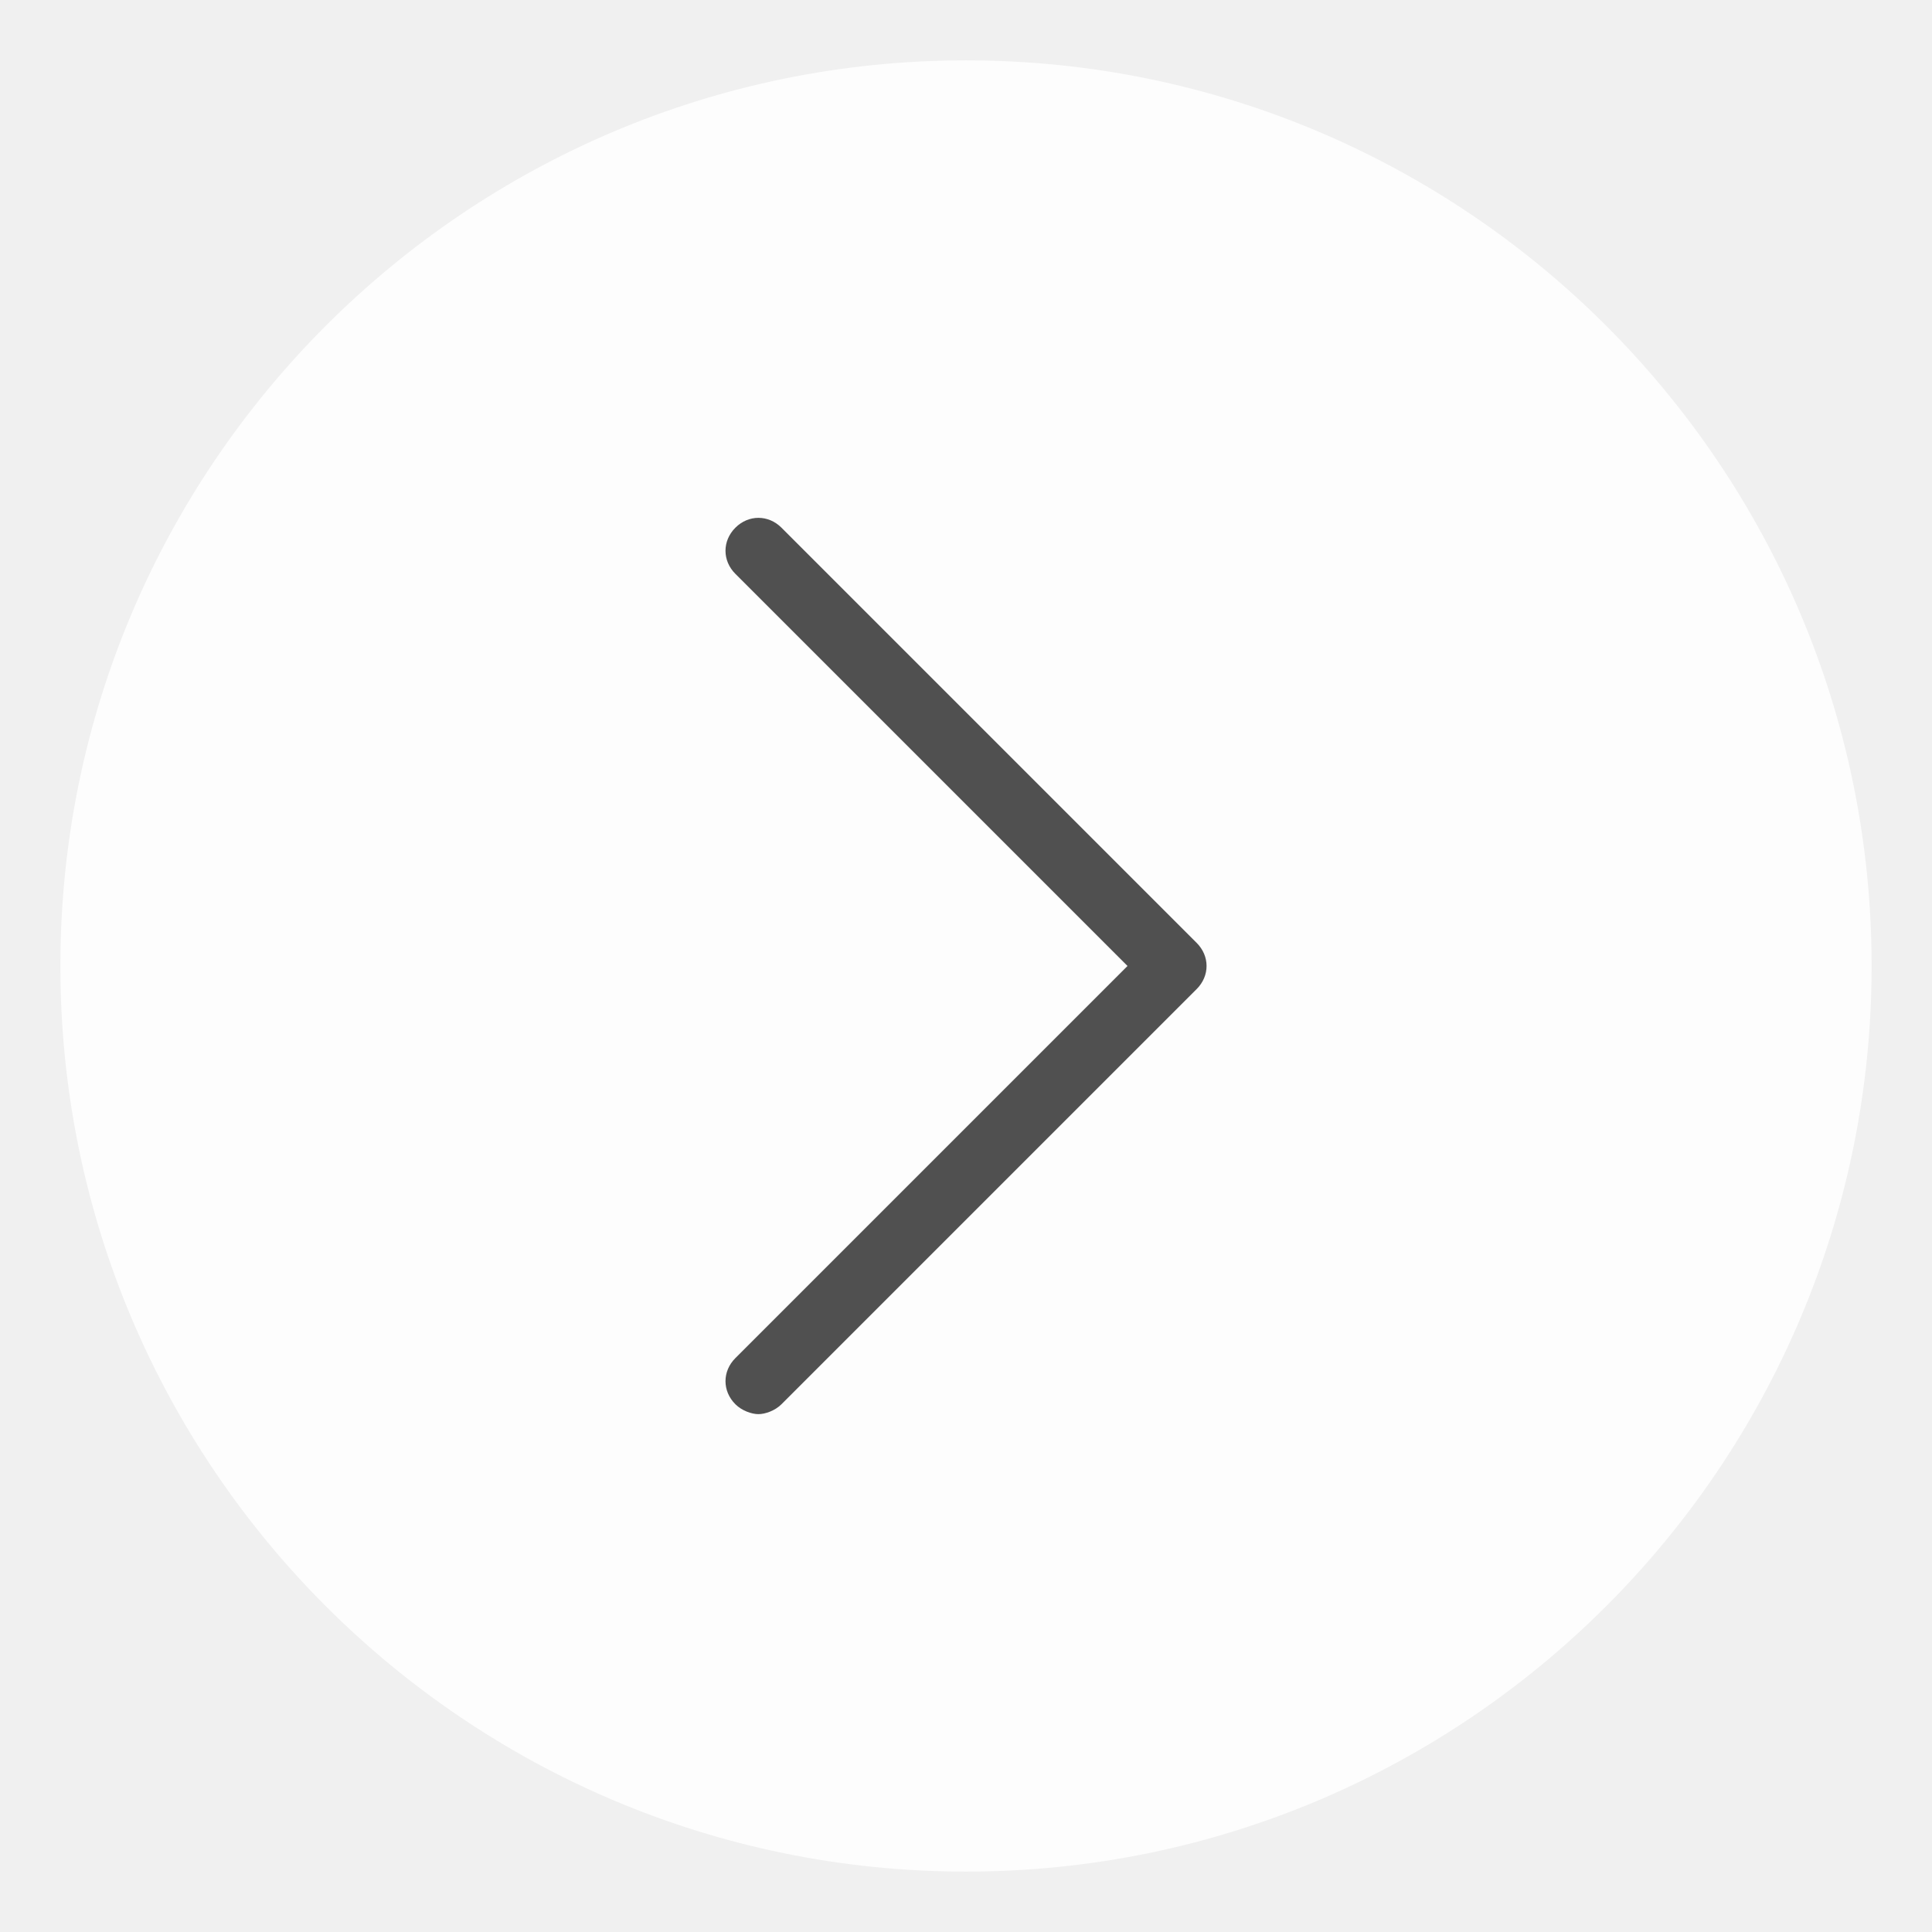
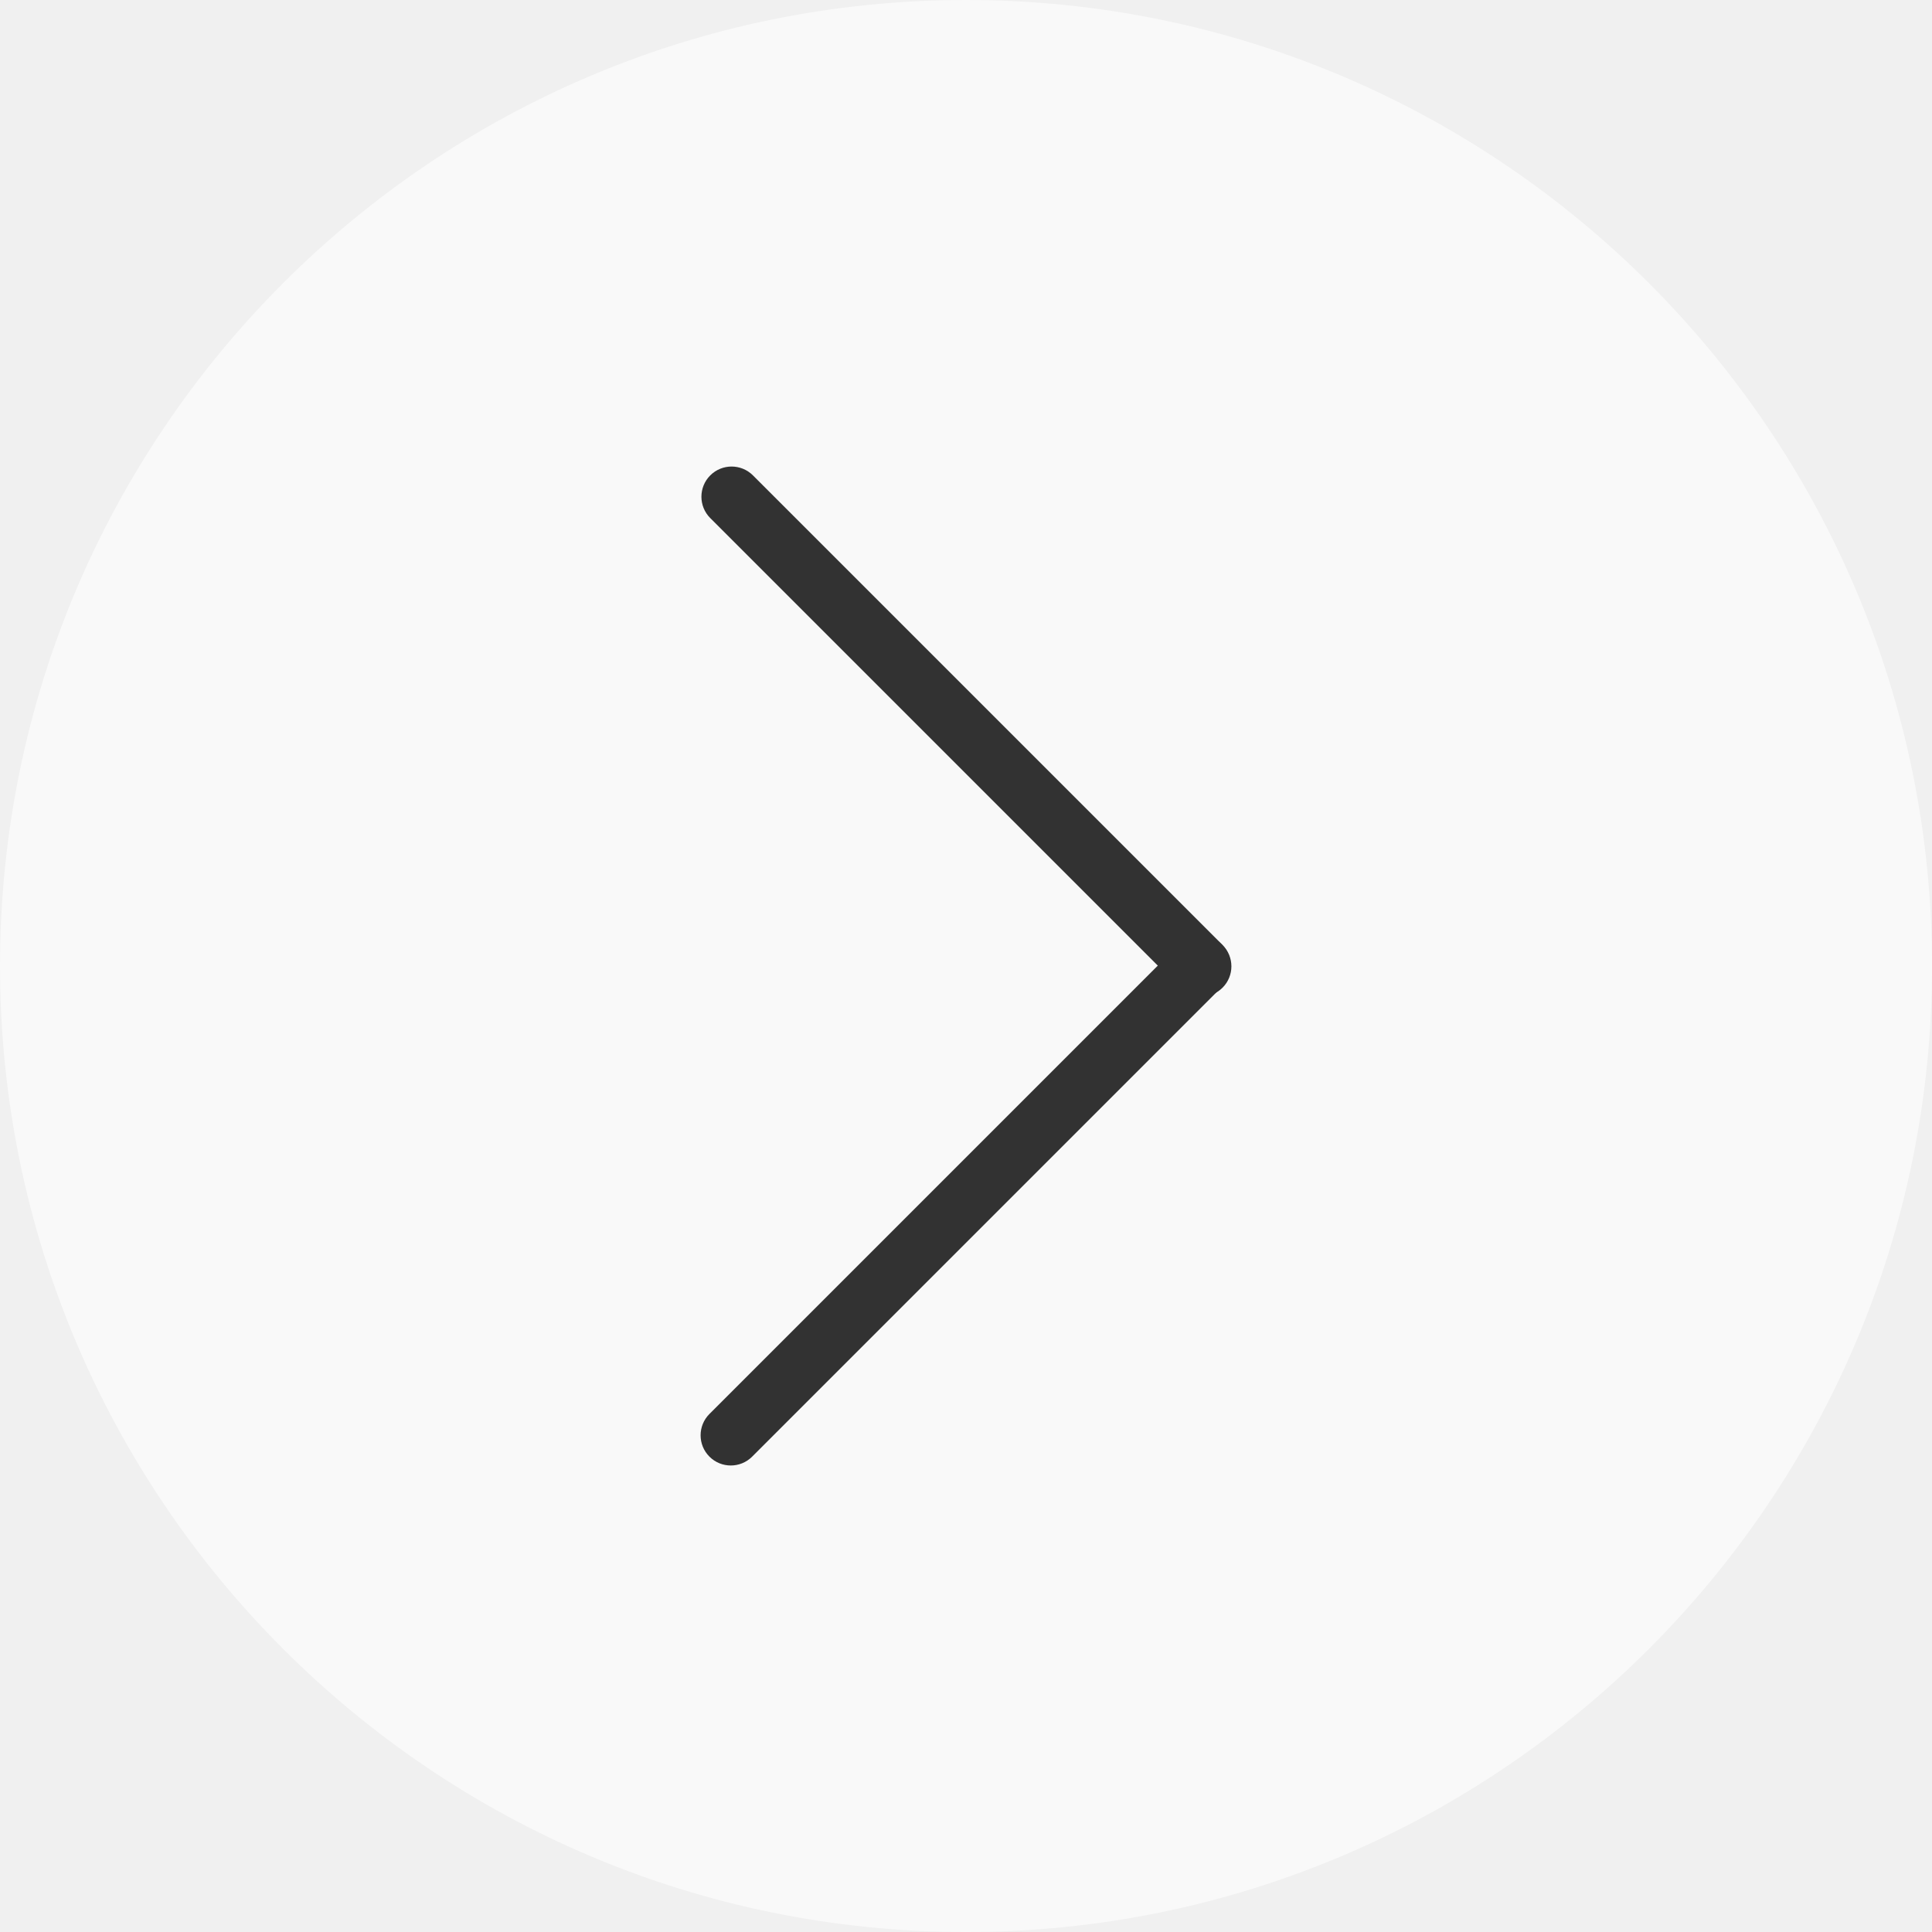
- <svg xmlns="http://www.w3.org/2000/svg" width="32" height="32" version="1.1">
-   <g transform="translate(-38.593 -4.5254)">
-     <path d="m54.593 5.525c-8.277 0-15 6.723-15 15s6.723 15 15 15 15-6.723 15-15-6.723-15-15-15z" color="#000000" fill="#fff" opacity=".85" overflow="visible" stroke-width=".938" />
-     <rect x="39.593" y="5.525" width="30" height="30" rx="0" ry="0" opacity="0" stroke-width="1.875" style="paint-order:fill markers stroke" />
-     <path d="m54.593 6.932c-7.5 0-13.594 6.094-13.594 13.594s6.094 13.594 13.594 13.594 13.594-6.094 13.594-13.594-6.094-13.594-13.594-13.594z" color="#000000" fill="none" opacity=".5" overflow="visible" stroke-width=".938" />
-     <path d="m51.537 13.266c-0.218-0.218-0.546-0.218-0.764 0-0.218 0.218-0.218 0.546 0 0.764l6.495 6.495-6.495 6.495c-0.218 0.218-0.218 0.546 0 0.764 0.109 0.109 0.273 0.164 0.382 0.164 0.109 0 0.273-0.055 0.382-0.164l6.877-6.877c0.218-0.218 0.218-0.546 0-0.764z" fill="#505050" stroke-width=".018" p-id="10172" />
+ <svg xmlns="http://www.w3.org/2000/svg" width="32" height="32" version="1.1" id="svg14">
+   <defs id="defs18" />
+   <g id="system-log-out" transform="translate(-57.76764,114.8371)">
+     <path id="path867" overflow="visible" d="m 73.768,-114.837 c -8.829,0 -16,7.171 -16,16 0,8.829 7.171,16 16,16 8.829,0 16,-7.171 16,-16 0,-8.829 -7.171,-16 -16,-16 z" style="color:#000000;overflow:visible;opacity:0.6;fill:#ffffff;fill-opacity:1;stroke-width:1" />
+     <rect x="57.768" y="-114.837" width="32" height="32" rx="0" ry="0" style="opacity:0;stroke-width:2;paint-order:fill markers stroke" id="rect8" />
+     <path style="color:#000000;overflow:visible;opacity:0.5;fill:none" d="m 73.768,-113.337 c -8,0 -14.5,6.5 -14.5,14.5 0,8 6.5,14.5 14.5,14.5 8,0 14.5,-6.5 14.5,-14.5 0,-8 -6.5,-14.5 -14.5,-14.5 z" overflow="visible" id="path14-3" />
+     <g transform="translate(15.16368,-33.83708)" id="g1290">
+       <rect transform="rotate(45)" x="-13.264" y="-90.652" width="12" height="1" ry="0.5" style="fill:#323232;fill-opacity:1;fill-rule:evenodd;stroke-width:3.78;paint-order:stroke fill markers" id="rect135" />
+       <rect transform="matrix(0.7071068,-0.7071068,-0.7071068,-0.7071068,0,0)" x="78.65" y="1.281" width="12" height="1" ry="0.5" style="fill:#323232;fill-opacity:1;fill-rule:evenodd;stroke-width:3.78;paint-order:stroke fill markers" id="rect137" />
+     </g>
  </g>
</svg>
